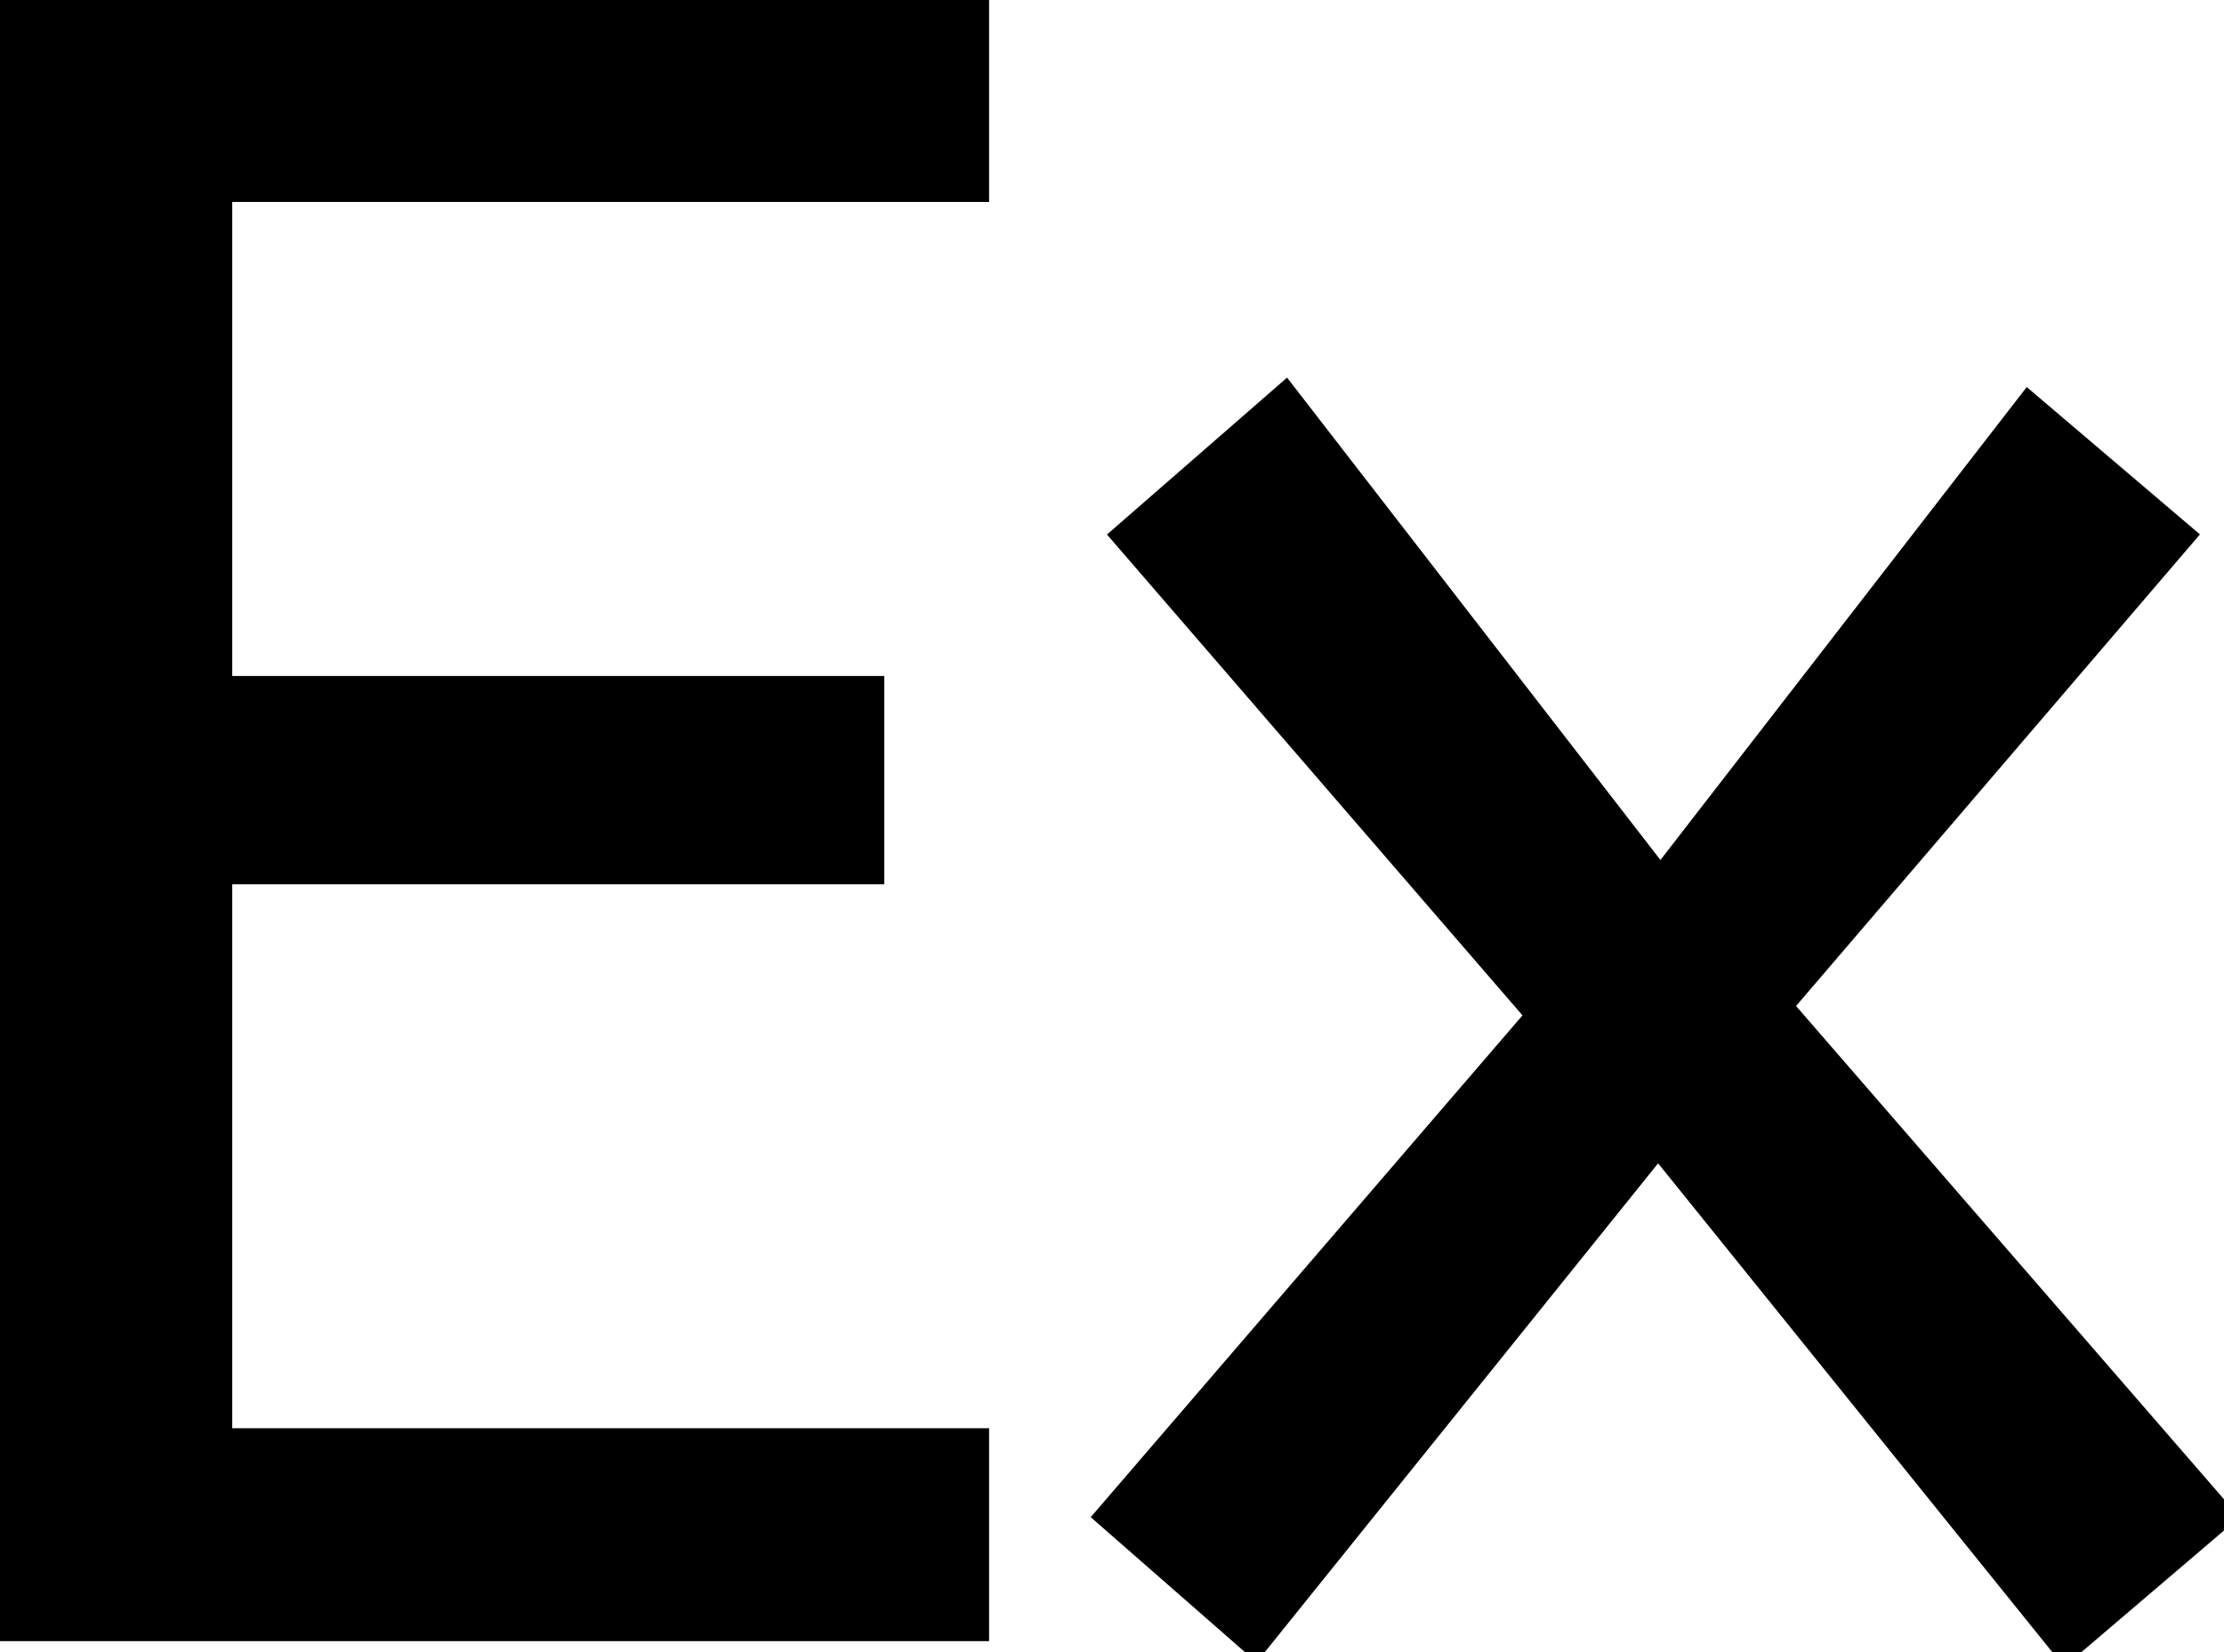
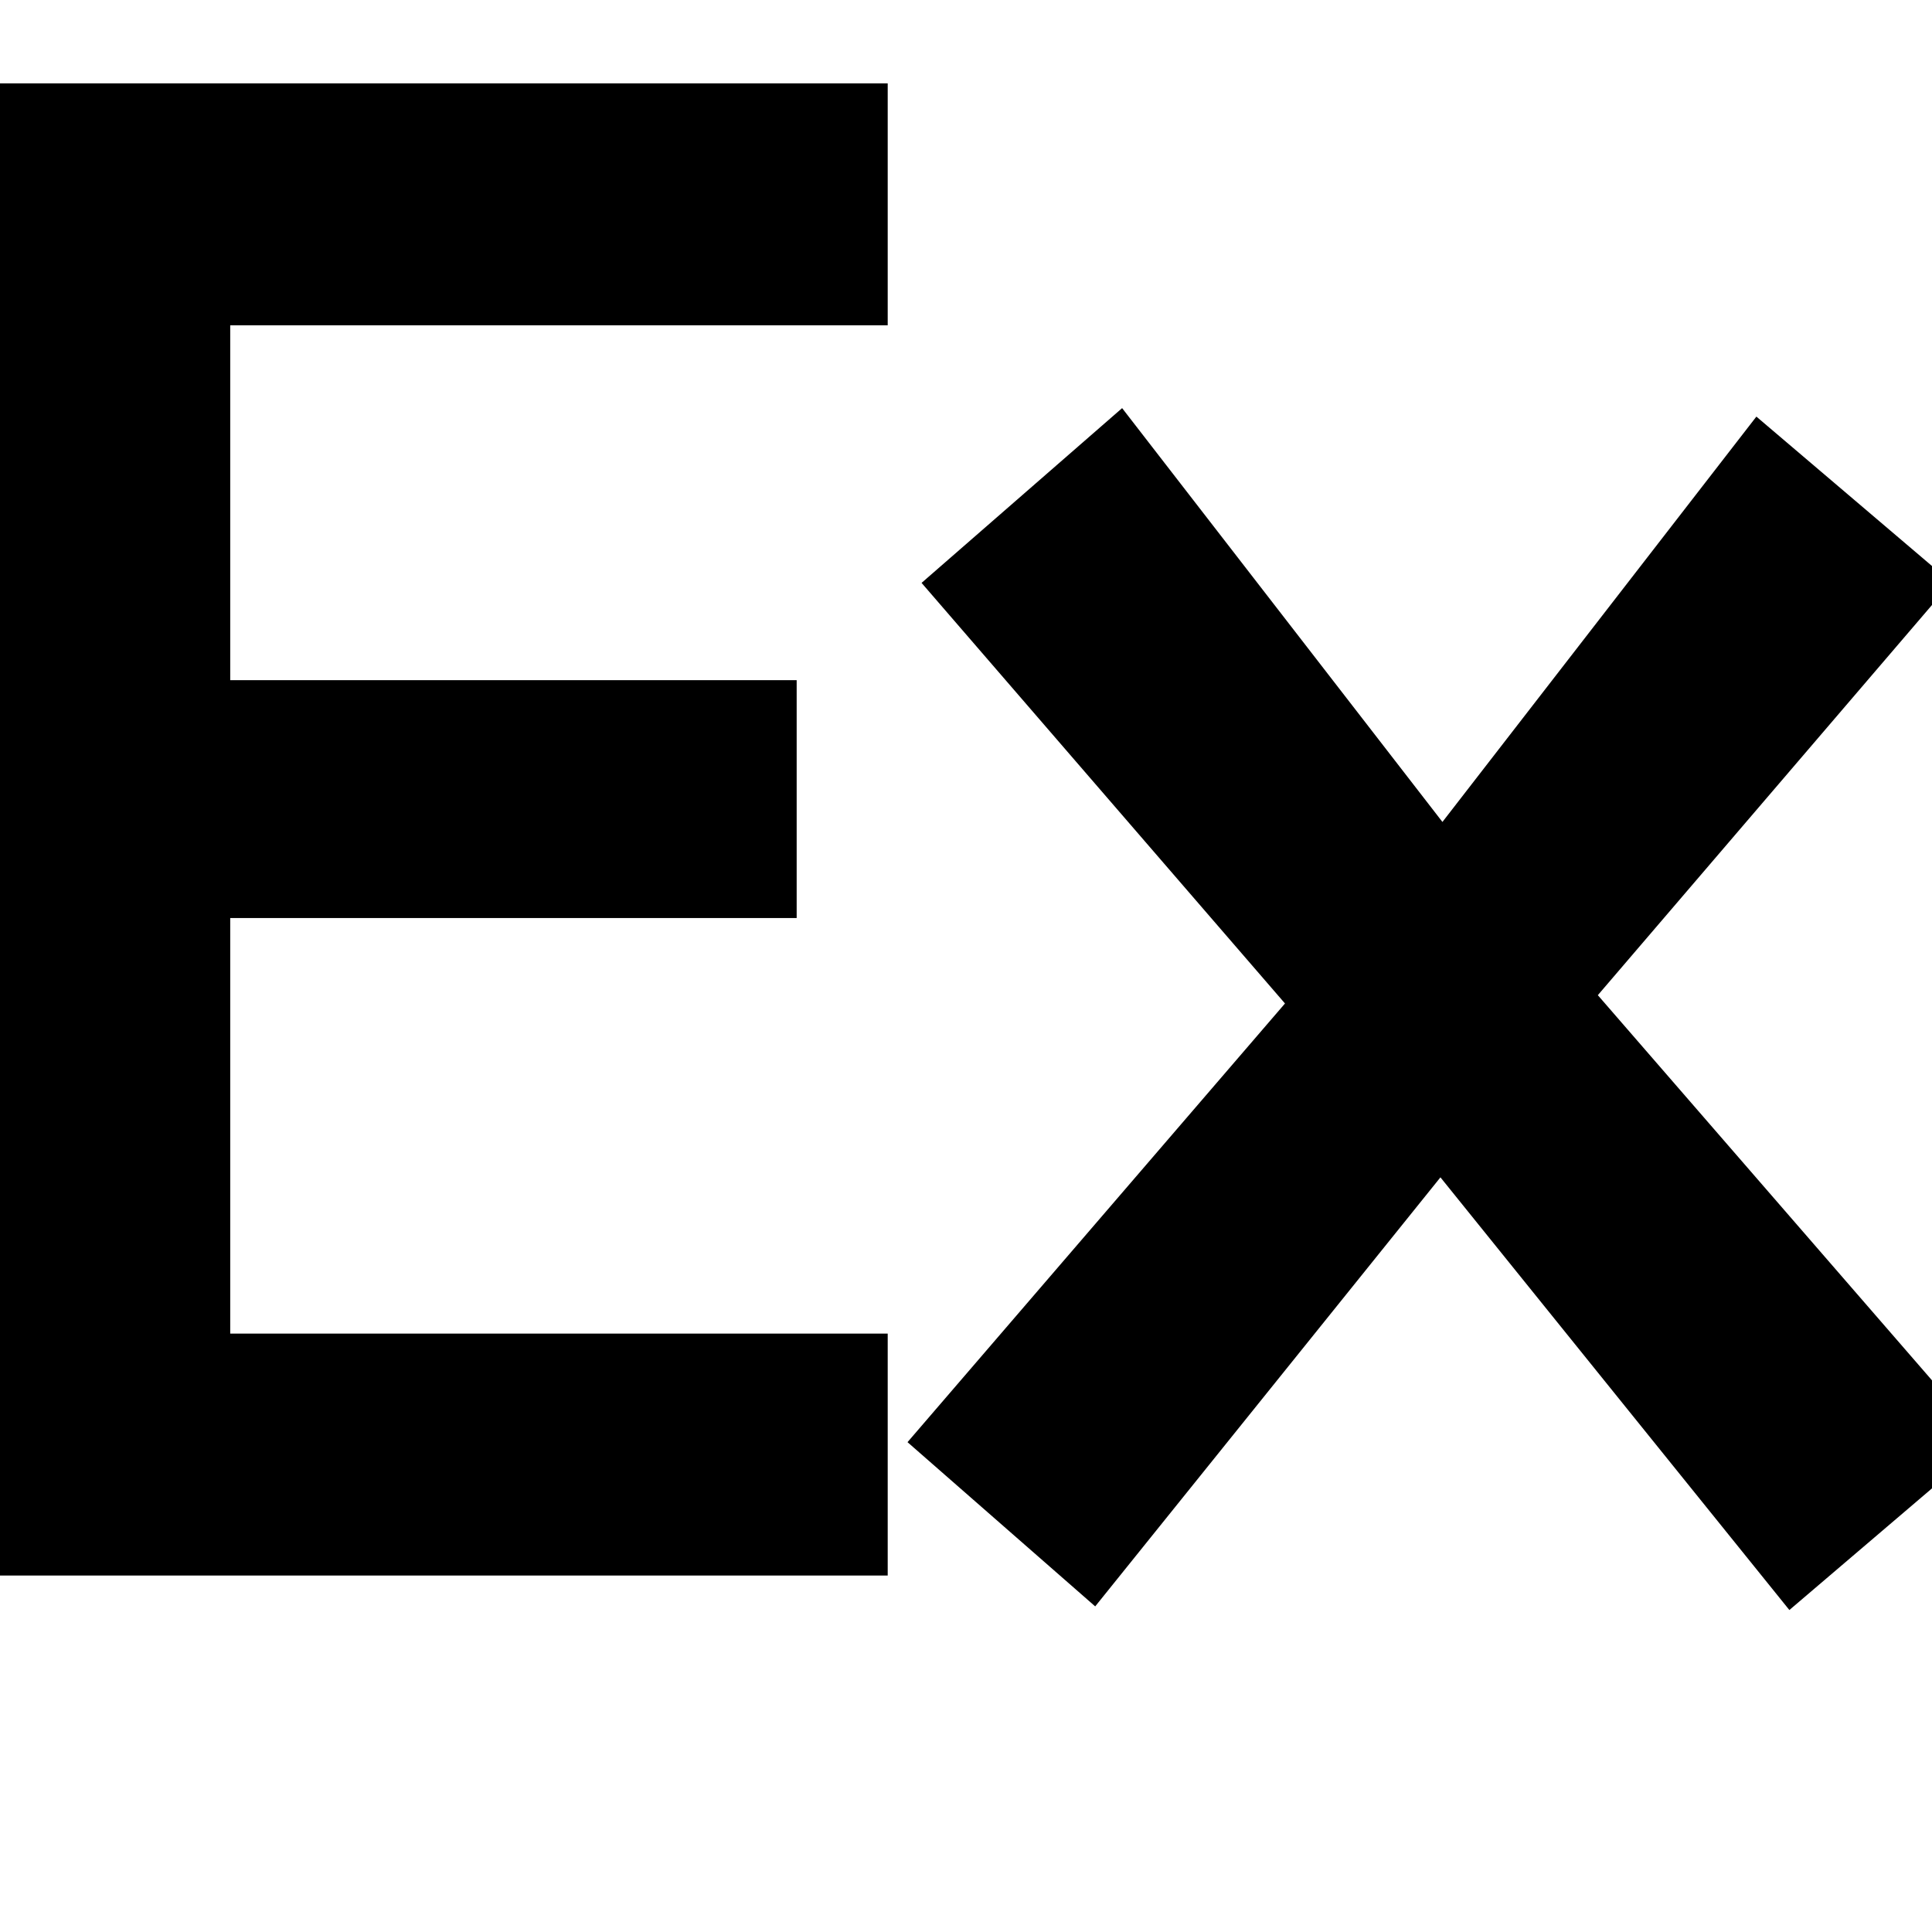
- <svg xmlns="http://www.w3.org/2000/svg" width="95.5" height="70.9" viewBox="0 0 95.5 70.9">
+ <svg xmlns="http://www.w3.org/2000/svg" width="24" height="24" viewBox="0 -4 95.5 91.5">
  <g id="svgGroup" stroke-linecap="round" fill-rule="evenodd" font-size="9pt" stroke="#000" stroke-width="0.25mm" fill="#000" style="stroke:#000;stroke-width:0.25mm;fill:#000">
    <path d="M 42 70 L 0 70 L 0 0 L 42 0 L 42 8.2 L 9.5 8.2 L 9.5 29.5 L 37.5 29.5 L 37.5 37.5 L 9.5 37.5 L 9.5 61.8 L 42 61.8 L 42 70 Z M 95.5 65.1 L 88.7 70.9 L 71.2 49.2 L 53.9 70.7 L 47.5 65.1 L 66 43.6 L 48.2 23 L 55.2 16.9 L 71.3 37.7 L 87.1 17.3 L 93.8 23 L 76.5 43.2 L 95.5 65.1 Z" vector-effect="non-scaling-stroke" />
  </g>
</svg>
